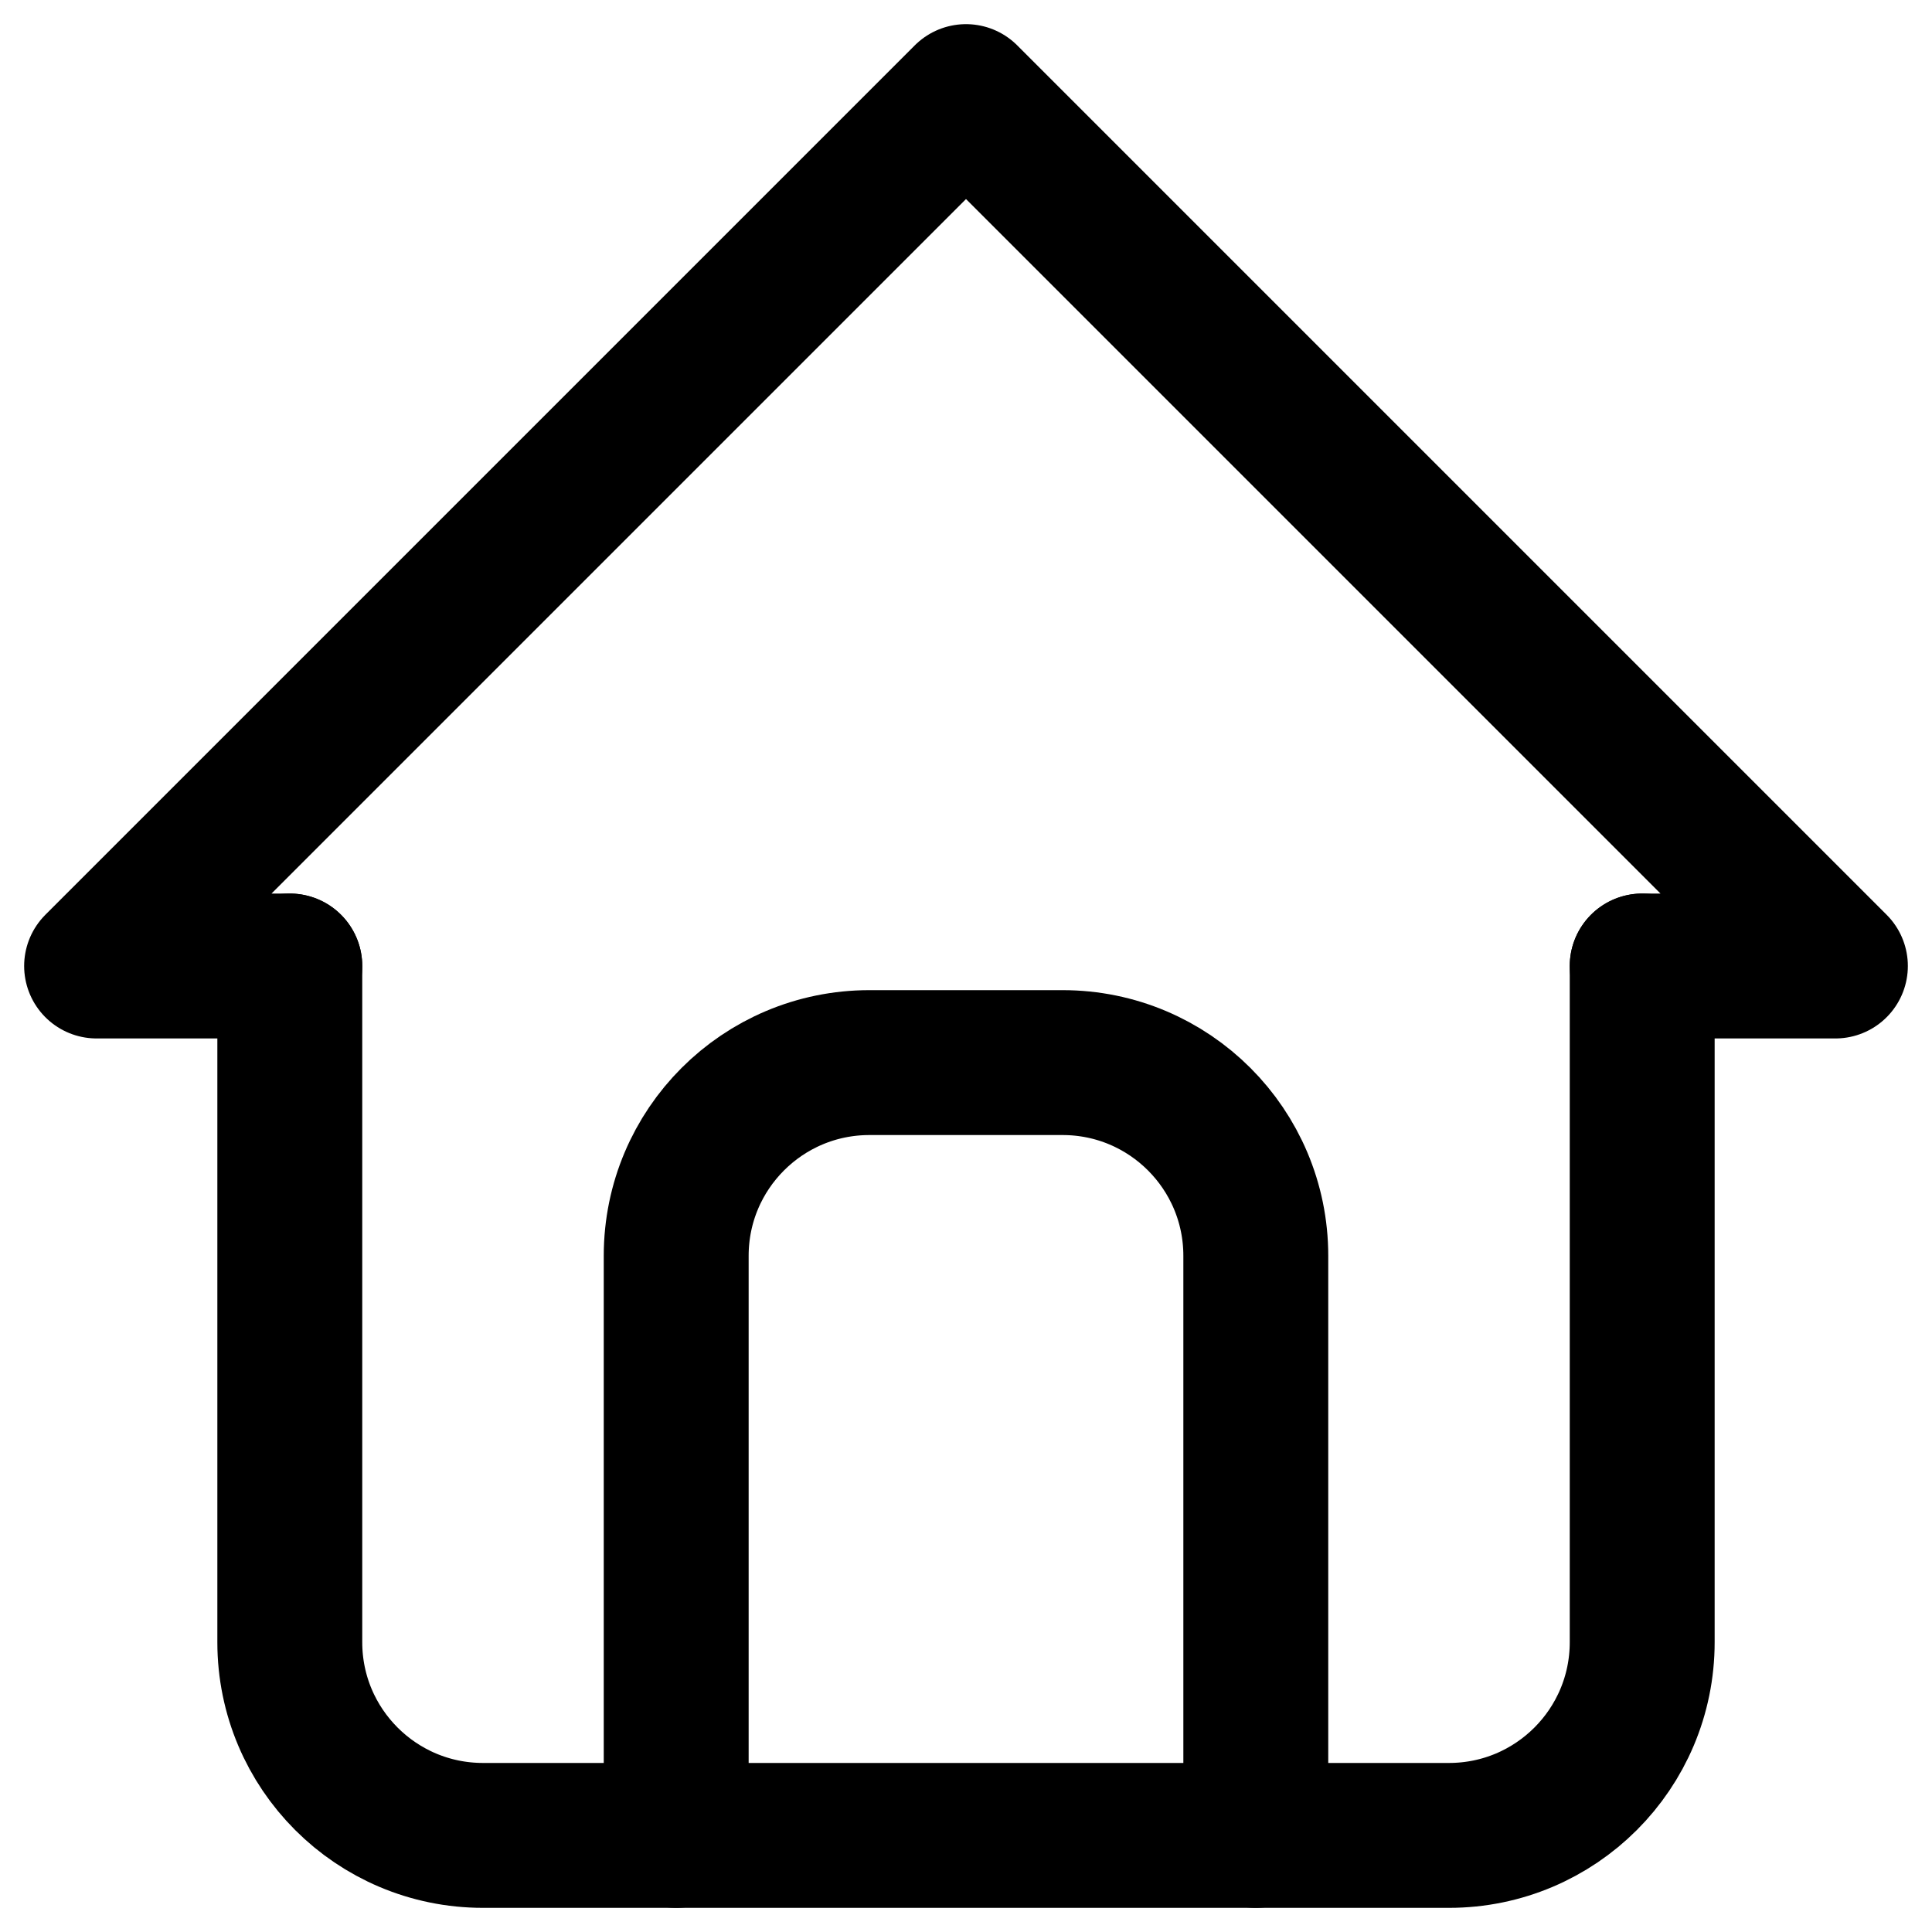
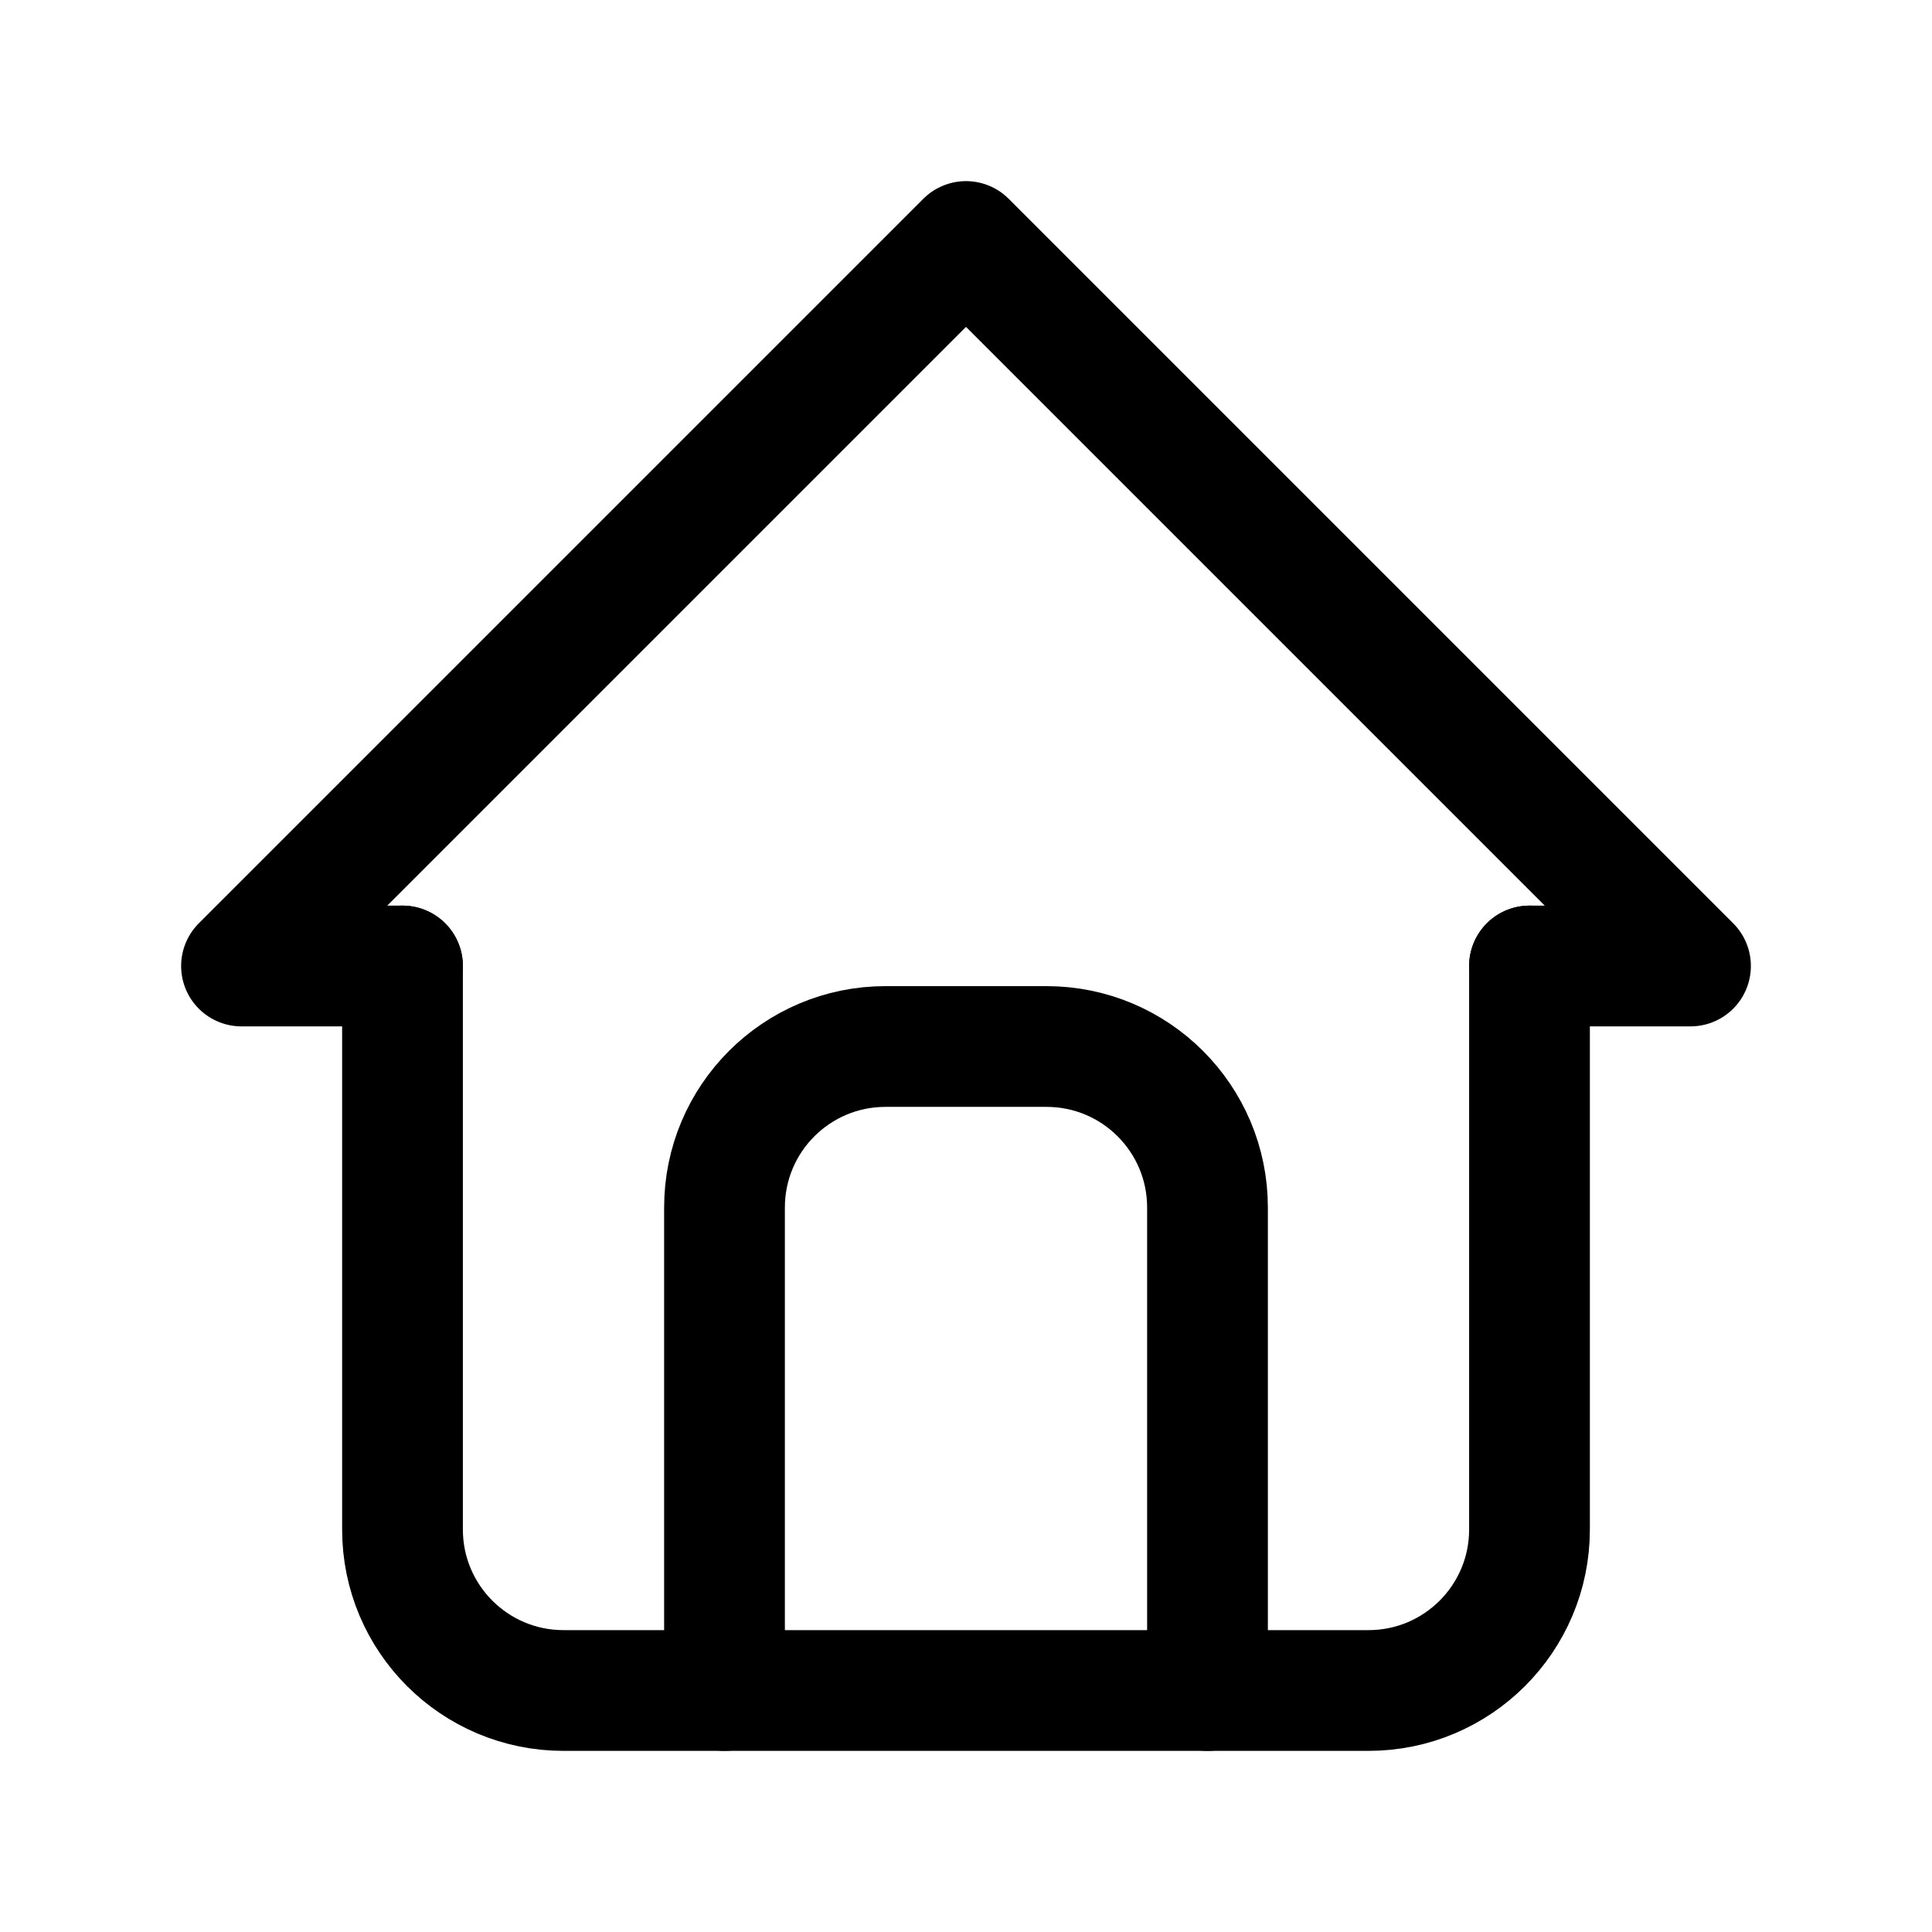
- <svg xmlns="http://www.w3.org/2000/svg" viewBox="2 2 20 20" stroke-width="1.5" stroke="currentColor" fill="none" stroke-linecap="round" stroke-linejoin="round">
+ <svg xmlns="http://www.w3.org/2000/svg" viewBox="0 0 24 24" stroke-width="1.5" stroke="currentColor" fill="none" stroke-linecap="round" stroke-linejoin="round">
  <polyline points="5 12 3 12 12 3 21 12 19 12" />
  <path d="M5 12v7a2 2 0 0 0 2 2h10a2 2 0 0 0 2 -2v-7" />
  <path d="M9 21v-6a2 2 0 0 1 2 -2h2a2 2 0 0 1 2 2v6" />
</svg>
